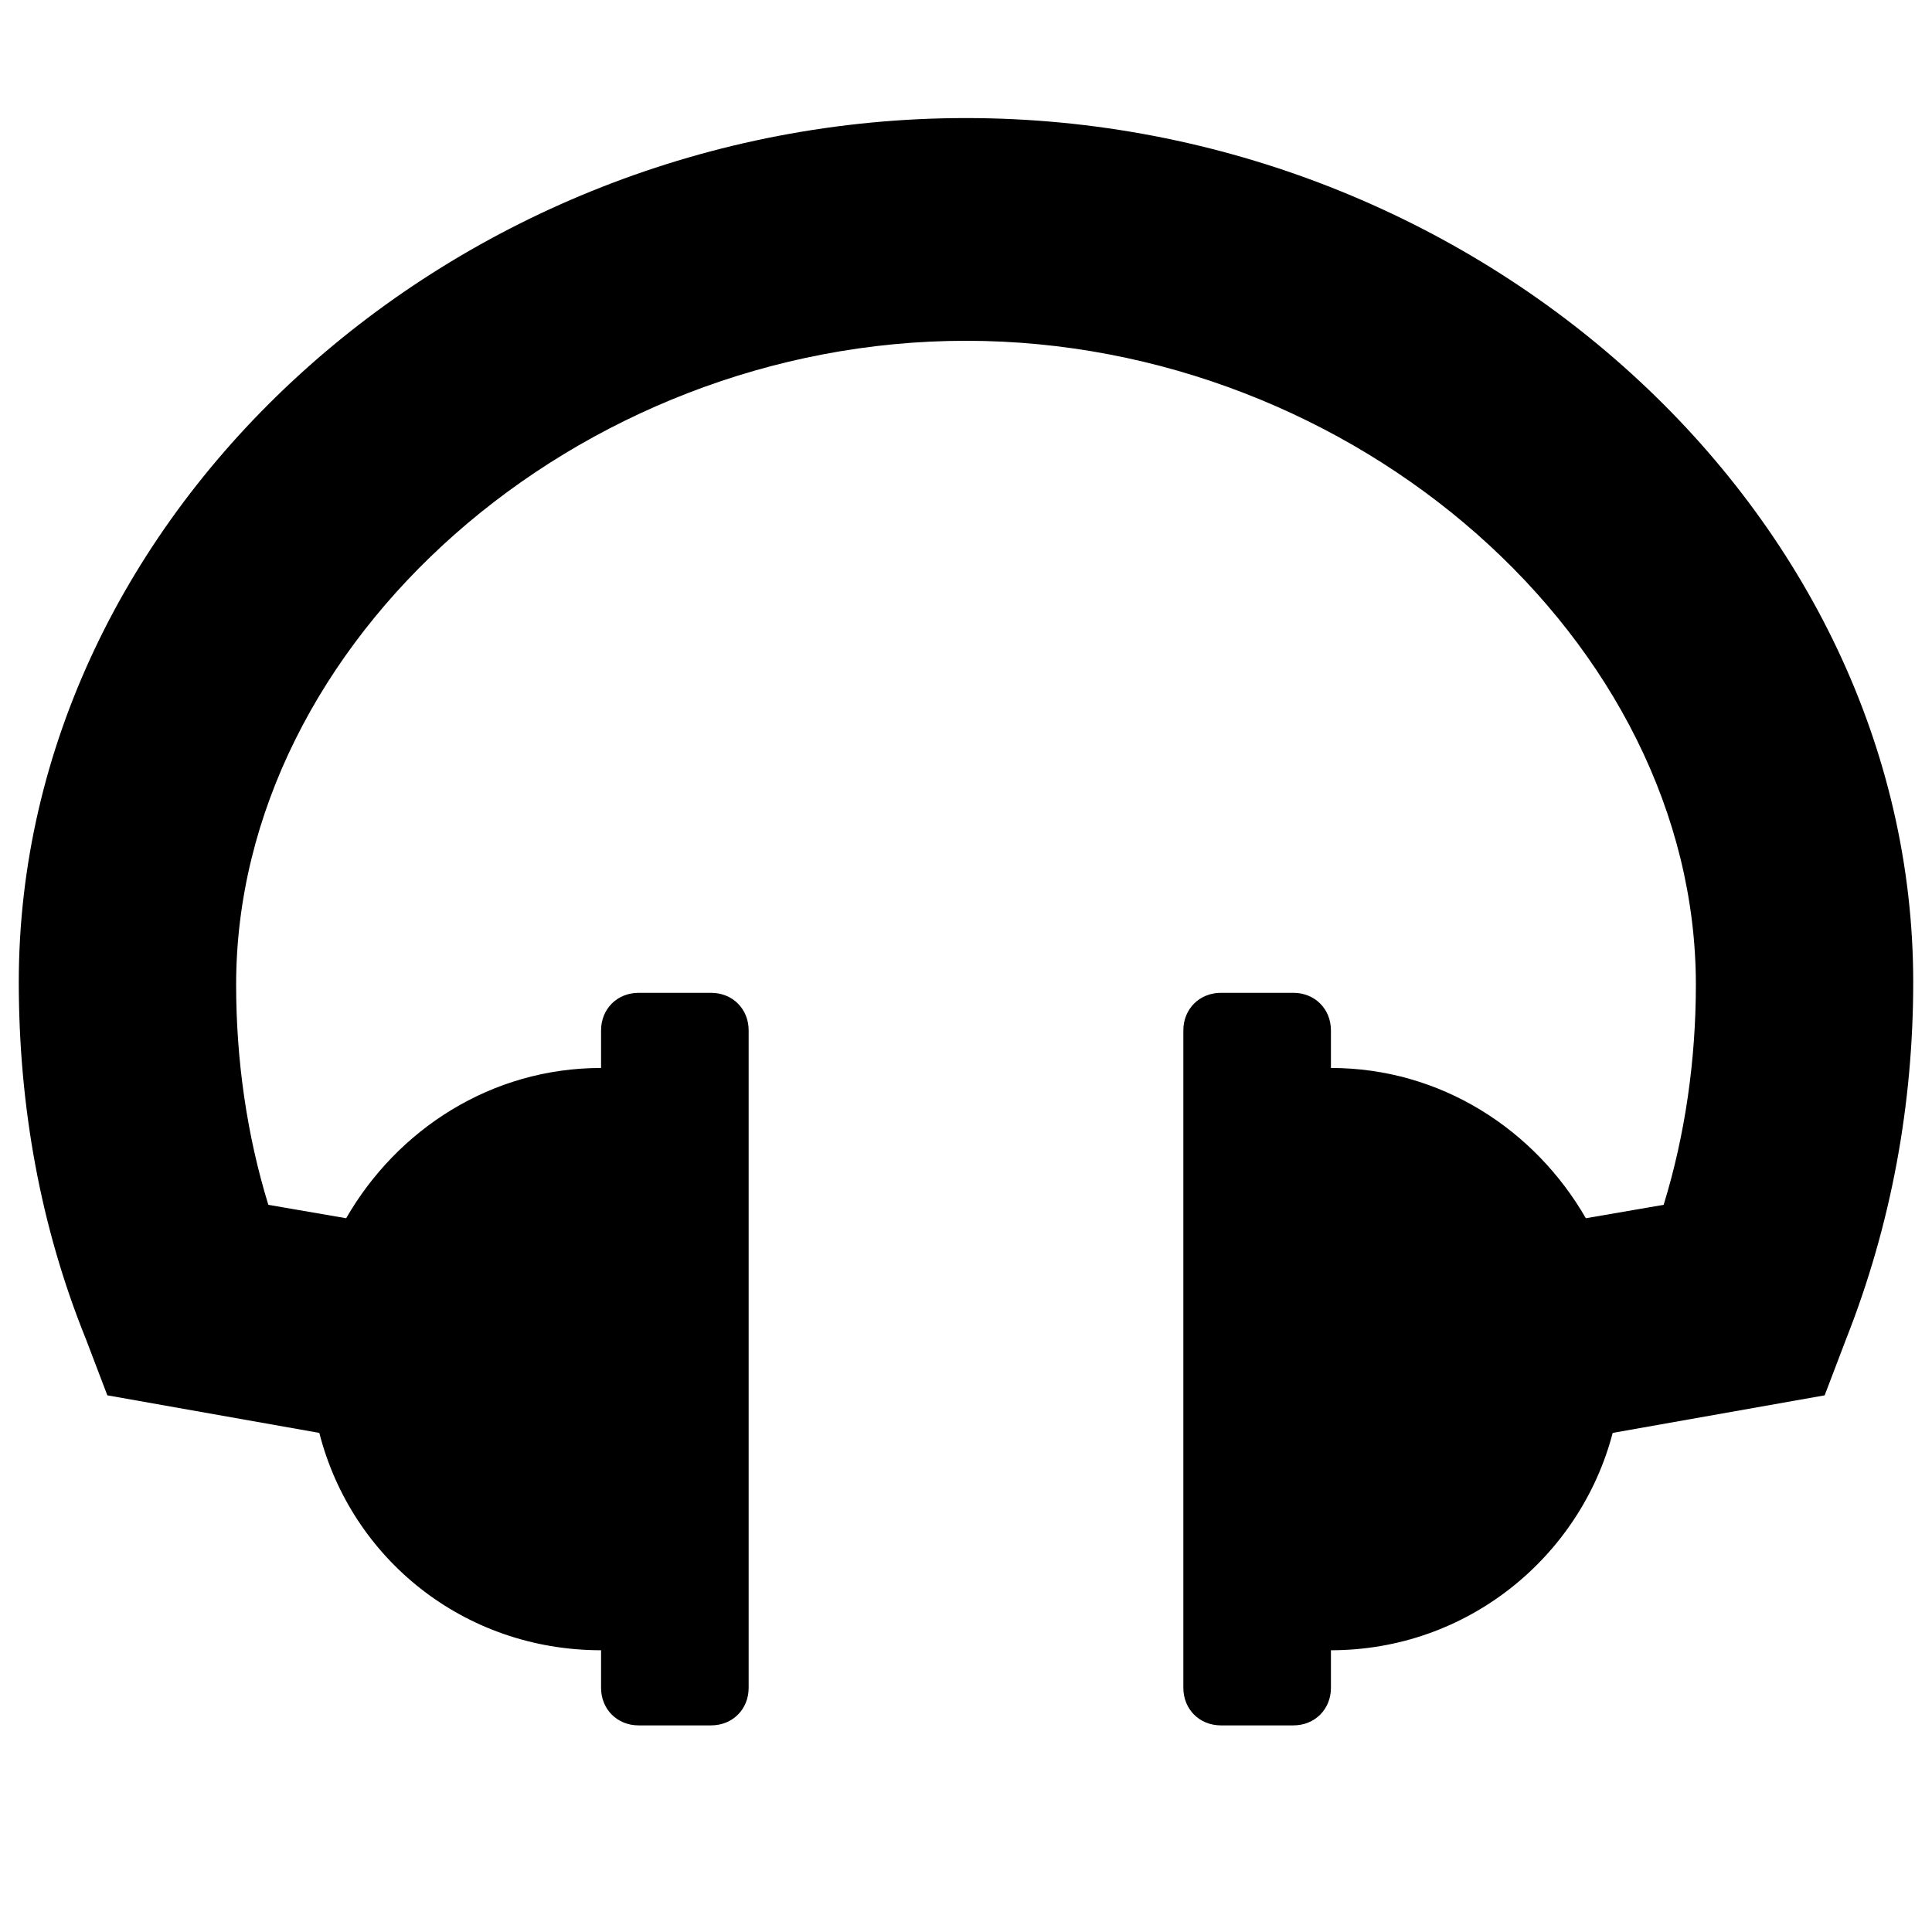
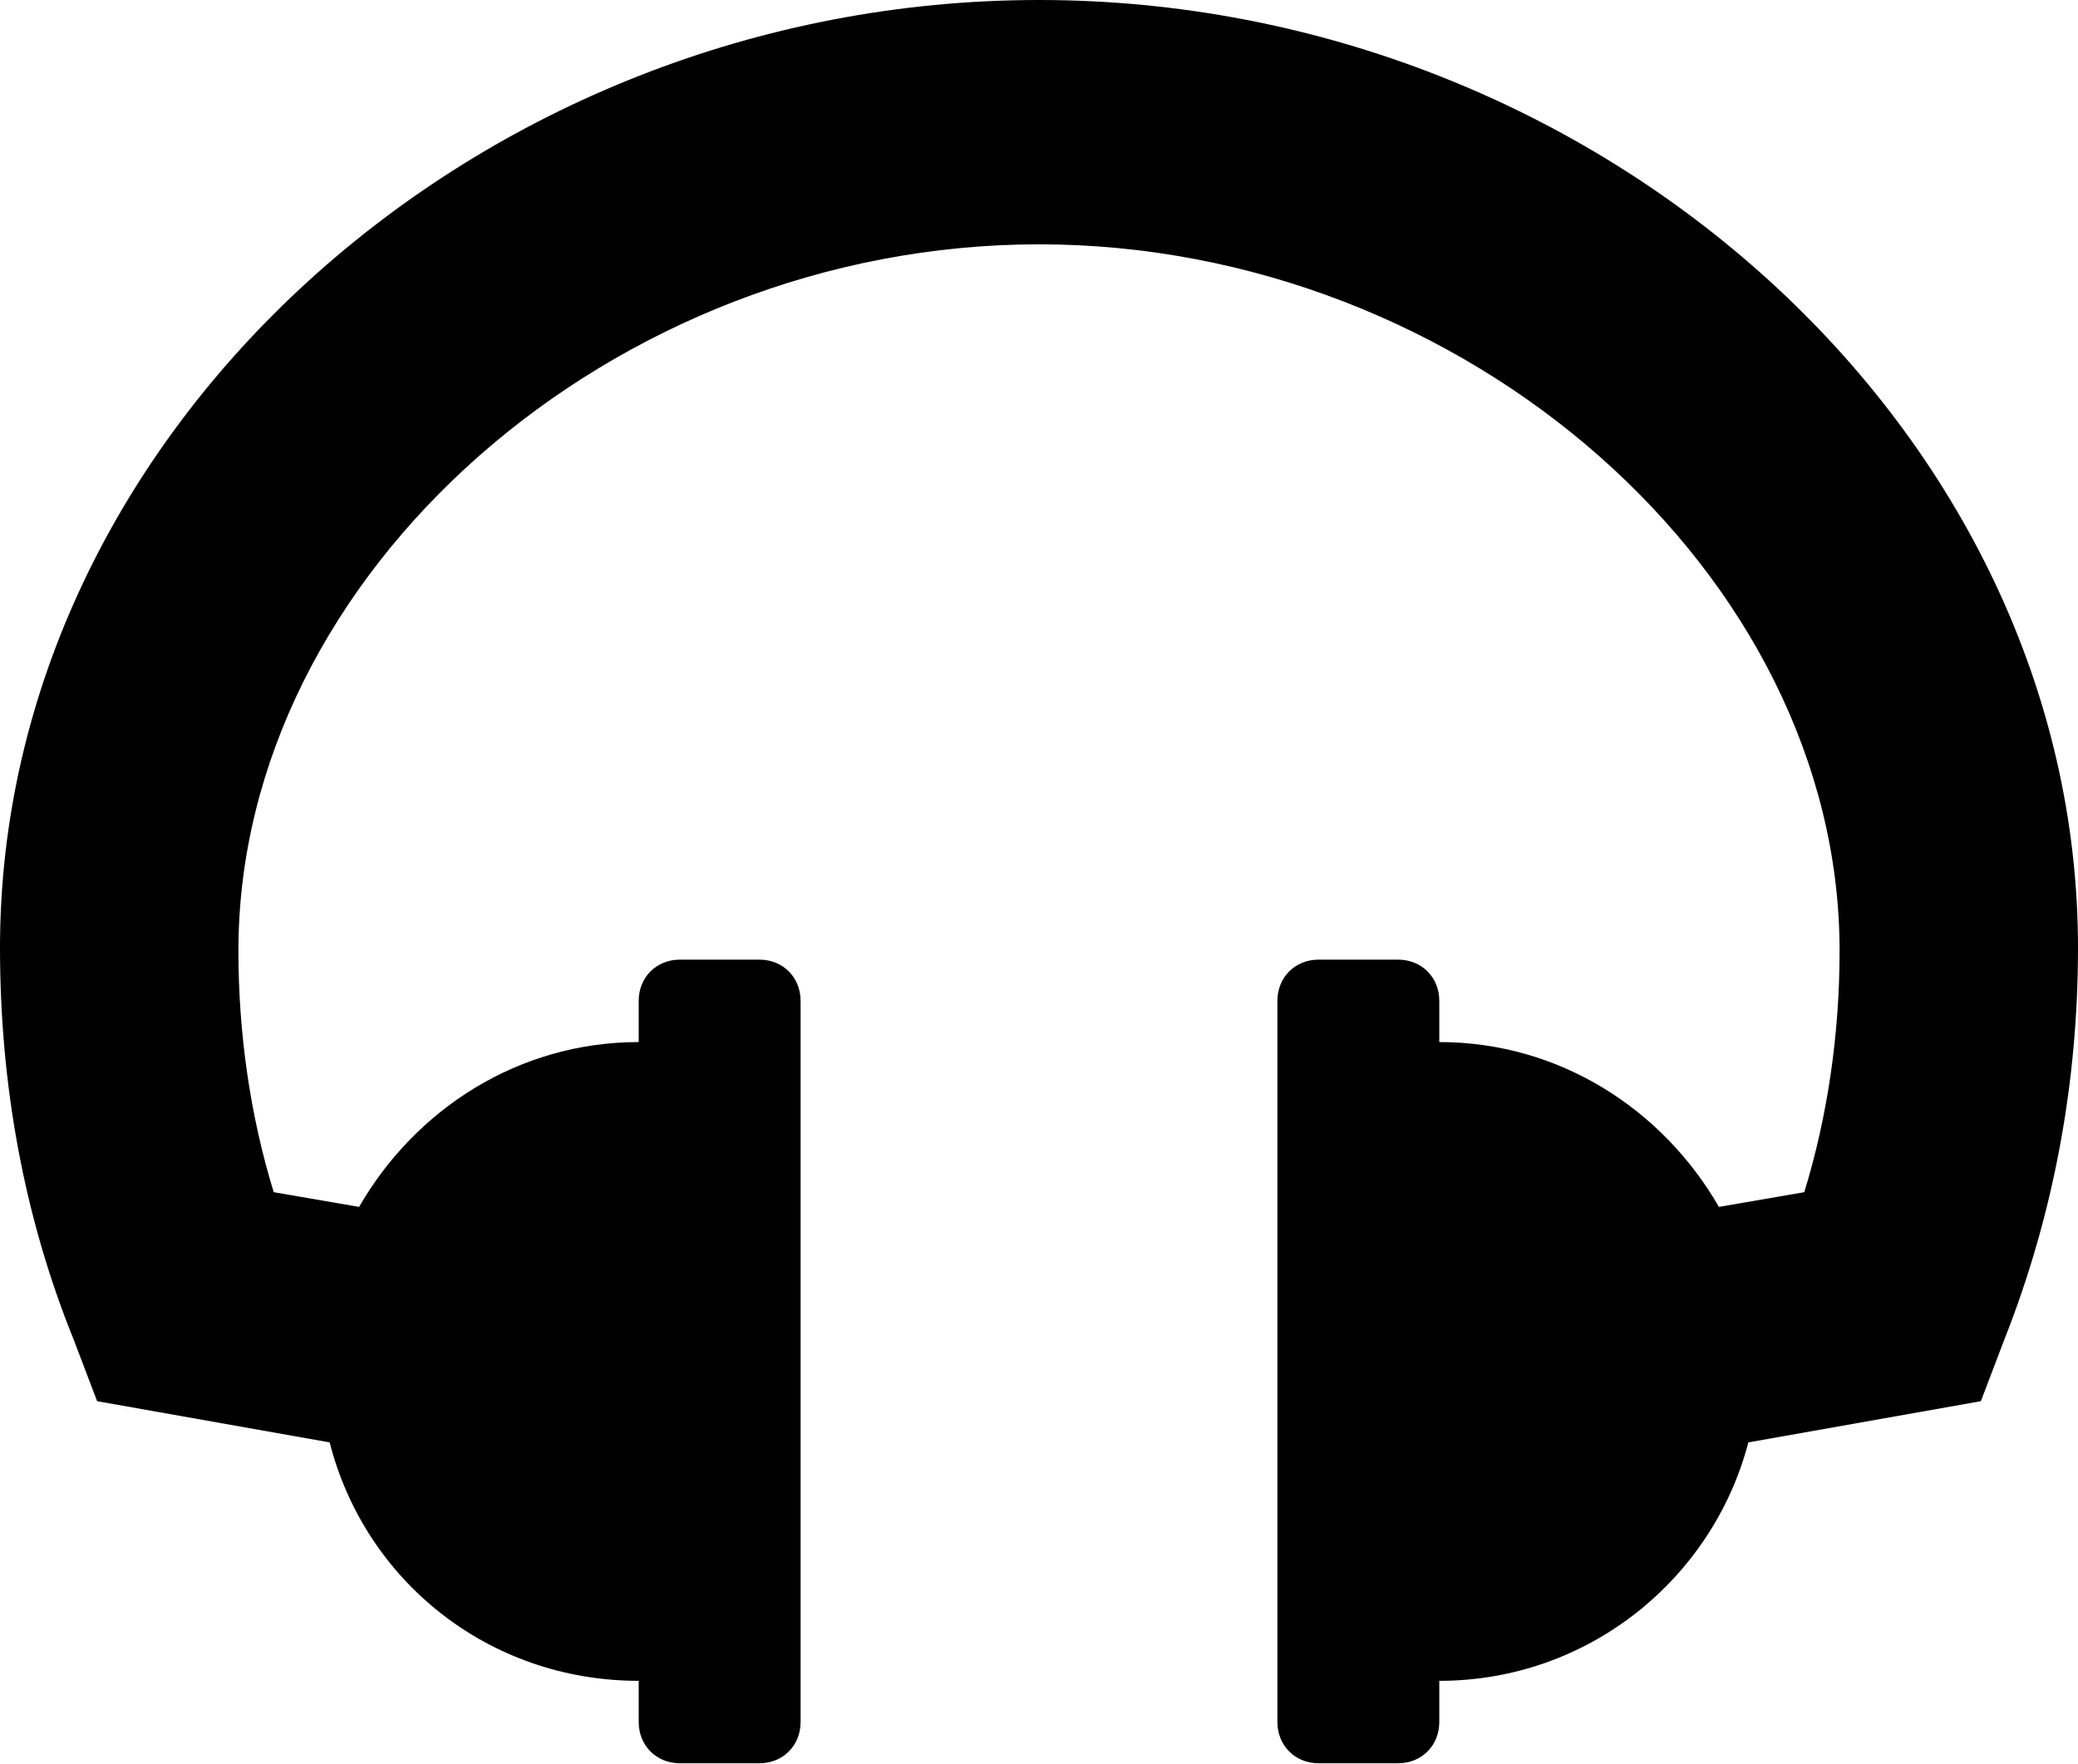
- <svg xmlns="http://www.w3.org/2000/svg" version="1.1" id="Layer_1" x="0px" y="0px" viewBox="-269 361 72 72" enable-background="new -269 361 72 72" xml:space="preserve">
-   <g>
-     <polygon points="-837.7,431 -837.7,385 -825.6,385 -843.1,359 -860.5,385 -848.5,385 -848.5,431  " />
-     <polygon points="-810.4,359 -810.4,405 -822.5,405 -805,431 -788.5,405 -800.7,405 -800.7,359  " />
-   </g>
-   <path d="M-532.7,389.2l9.8,19.4c0,0,15.9-39.4,40.9-52.6c-0.6,9.4-3.1,17.5,1.2,27.5c-11,2.5-33.6,30.7-40.9,44.5  c-10.4-13.1-22.6-23.2-31.1-26.3L-532.7,389.2z" />
-   <path d="M-386,361h72v11.7h-72V361z M-386,381.3h54V393h-54V381.3z M-386,401h36v11.7h-36V401z M-386,421.3h18V433h-18V421.3z" />
-   <path d="M-631.6,425.8c-2.5,2.5-7.2,3.1-9.7,0.7l-22.3-22.5c-1.6-1.6-2.1-3.8-1.7-5.8c-4,2.9-8,3.8-13.1,3.8c-6.2,0-12-2.4-16.3-6.8  c-4.3-4.4-6.7-10.1-6.7-16.3c0-6.1,2.4-11.9,6.8-16.2c9-8.9,23.7-8.8,32.6,0.2c8.1,8.2,9.5,20.2,2.8,29.2c2-0.4,4.3,0.1,5.9,1.7  l22.3,22.4C-628.4,418.6-629.1,423.3-631.6,425.8z M-664.8,378.9c0-3.6-1.4-6.9-3.9-9.5c-5.2-5.2-13.7-5.3-19-0.1  c-5.3,5.2-5.3,13.7-0.1,18.9c5.2,5.2,13.7,5.3,19,0.1C-666.3,385.8-664.9,382.5-664.8,378.9z" />
-   <g>
-     <path d="M-200.2,410.9l-0.8,2.1l-7.9,1.4c-1.2,4.6-5.4,8.1-10.5,8.1v1.4c0,0.8-0.6,1.4-1.4,1.4h-2.7c-0.8,0-1.4-0.6-1.4-1.4v-24.5   c0-0.8,0.6-1.4,1.4-1.4h2.7c0.8,0,1.4,0.6,1.4,1.4v1.4c4.1,0,7.6,2.3,9.5,5.6l2.9-0.5c0.8-2.6,1.2-5.4,1.2-8.2   c0-12.8-12.7-24-27.2-24s-27.2,11.2-27.2,24c0,2.8,0.4,5.6,1.2,8.2l2.9,0.5c1.9-3.3,5.4-5.6,9.5-5.6v-1.4c0-0.8,0.6-1.4,1.4-1.4   h2.7c0.8,0,1.4,0.6,1.4,1.4v24.5c0,0.8-0.6,1.4-1.4,1.4h-2.7c-0.8,0-1.4-0.6-1.4-1.4v-1.4c-5.1,0-9.3-3.4-10.5-8.1l-7.9-1.4   l-0.8-2.1c-1.7-4.2-2.5-8.7-2.5-13.3c0-17.5,16.2-32.2,35.3-32.2s35.3,14.7,35.3,32.2C-197.7,402.1-198.5,406.6-200.2,410.9z" />
-   </g>
+ <svg xmlns="http://www.w3.org/2000/svg" version="1.1" id="XMLID_1_" x="0px" y="0px" viewBox="0 0 600.1 509.15" enable-background="new 0 0 600.1 509.15" xml:space="preserve">
+   <path id="audio" d="M578.85,386.75l-6.8,17.85l-67.15,11.9c-10.2,39.1-45.9,68.85-89.25,68.85v11.9  c0,6.8-5.1,11.9-11.9,11.9H380.8c-6.8,0-11.9-5.1-11.9-11.9V289c0-6.8,5.1-11.9,11.9-11.9h22.95  c6.8,0,11.9,5.1,11.9,11.9v11.9c34.85,0,64.6,19.55,80.75,47.6l24.65-4.25c6.8-22.1,10.2-45.9,10.2-69.7  c0-108.8-107.95-204-231.2-204s-231.2,95.2-231.2,204c0,23.8,3.4,47.6,10.2,69.7l24.65,4.25  c16.15-28.05,45.9-47.6,80.75-47.6V289c0-6.8,5.1-11.9,11.9-11.9h22.95c6.8,0,11.9,5.1,11.9,11.9v208.25  c0,6.8-5.1,11.9-11.9,11.9h-22.95c-6.8,0-11.9-5.1-11.9-11.9v-11.9c-43.35,0-79.05-28.9-89.25-68.85  l-67.15-11.9L21.25,386.75C6.8,351.05,0,312.8,0,273.7C0,124.95,137.7,0,300.05,0S600.1,124.95,600.1,273.7  C600.1,311.95,593.3,350.2,578.85,386.75z" />
</svg>
